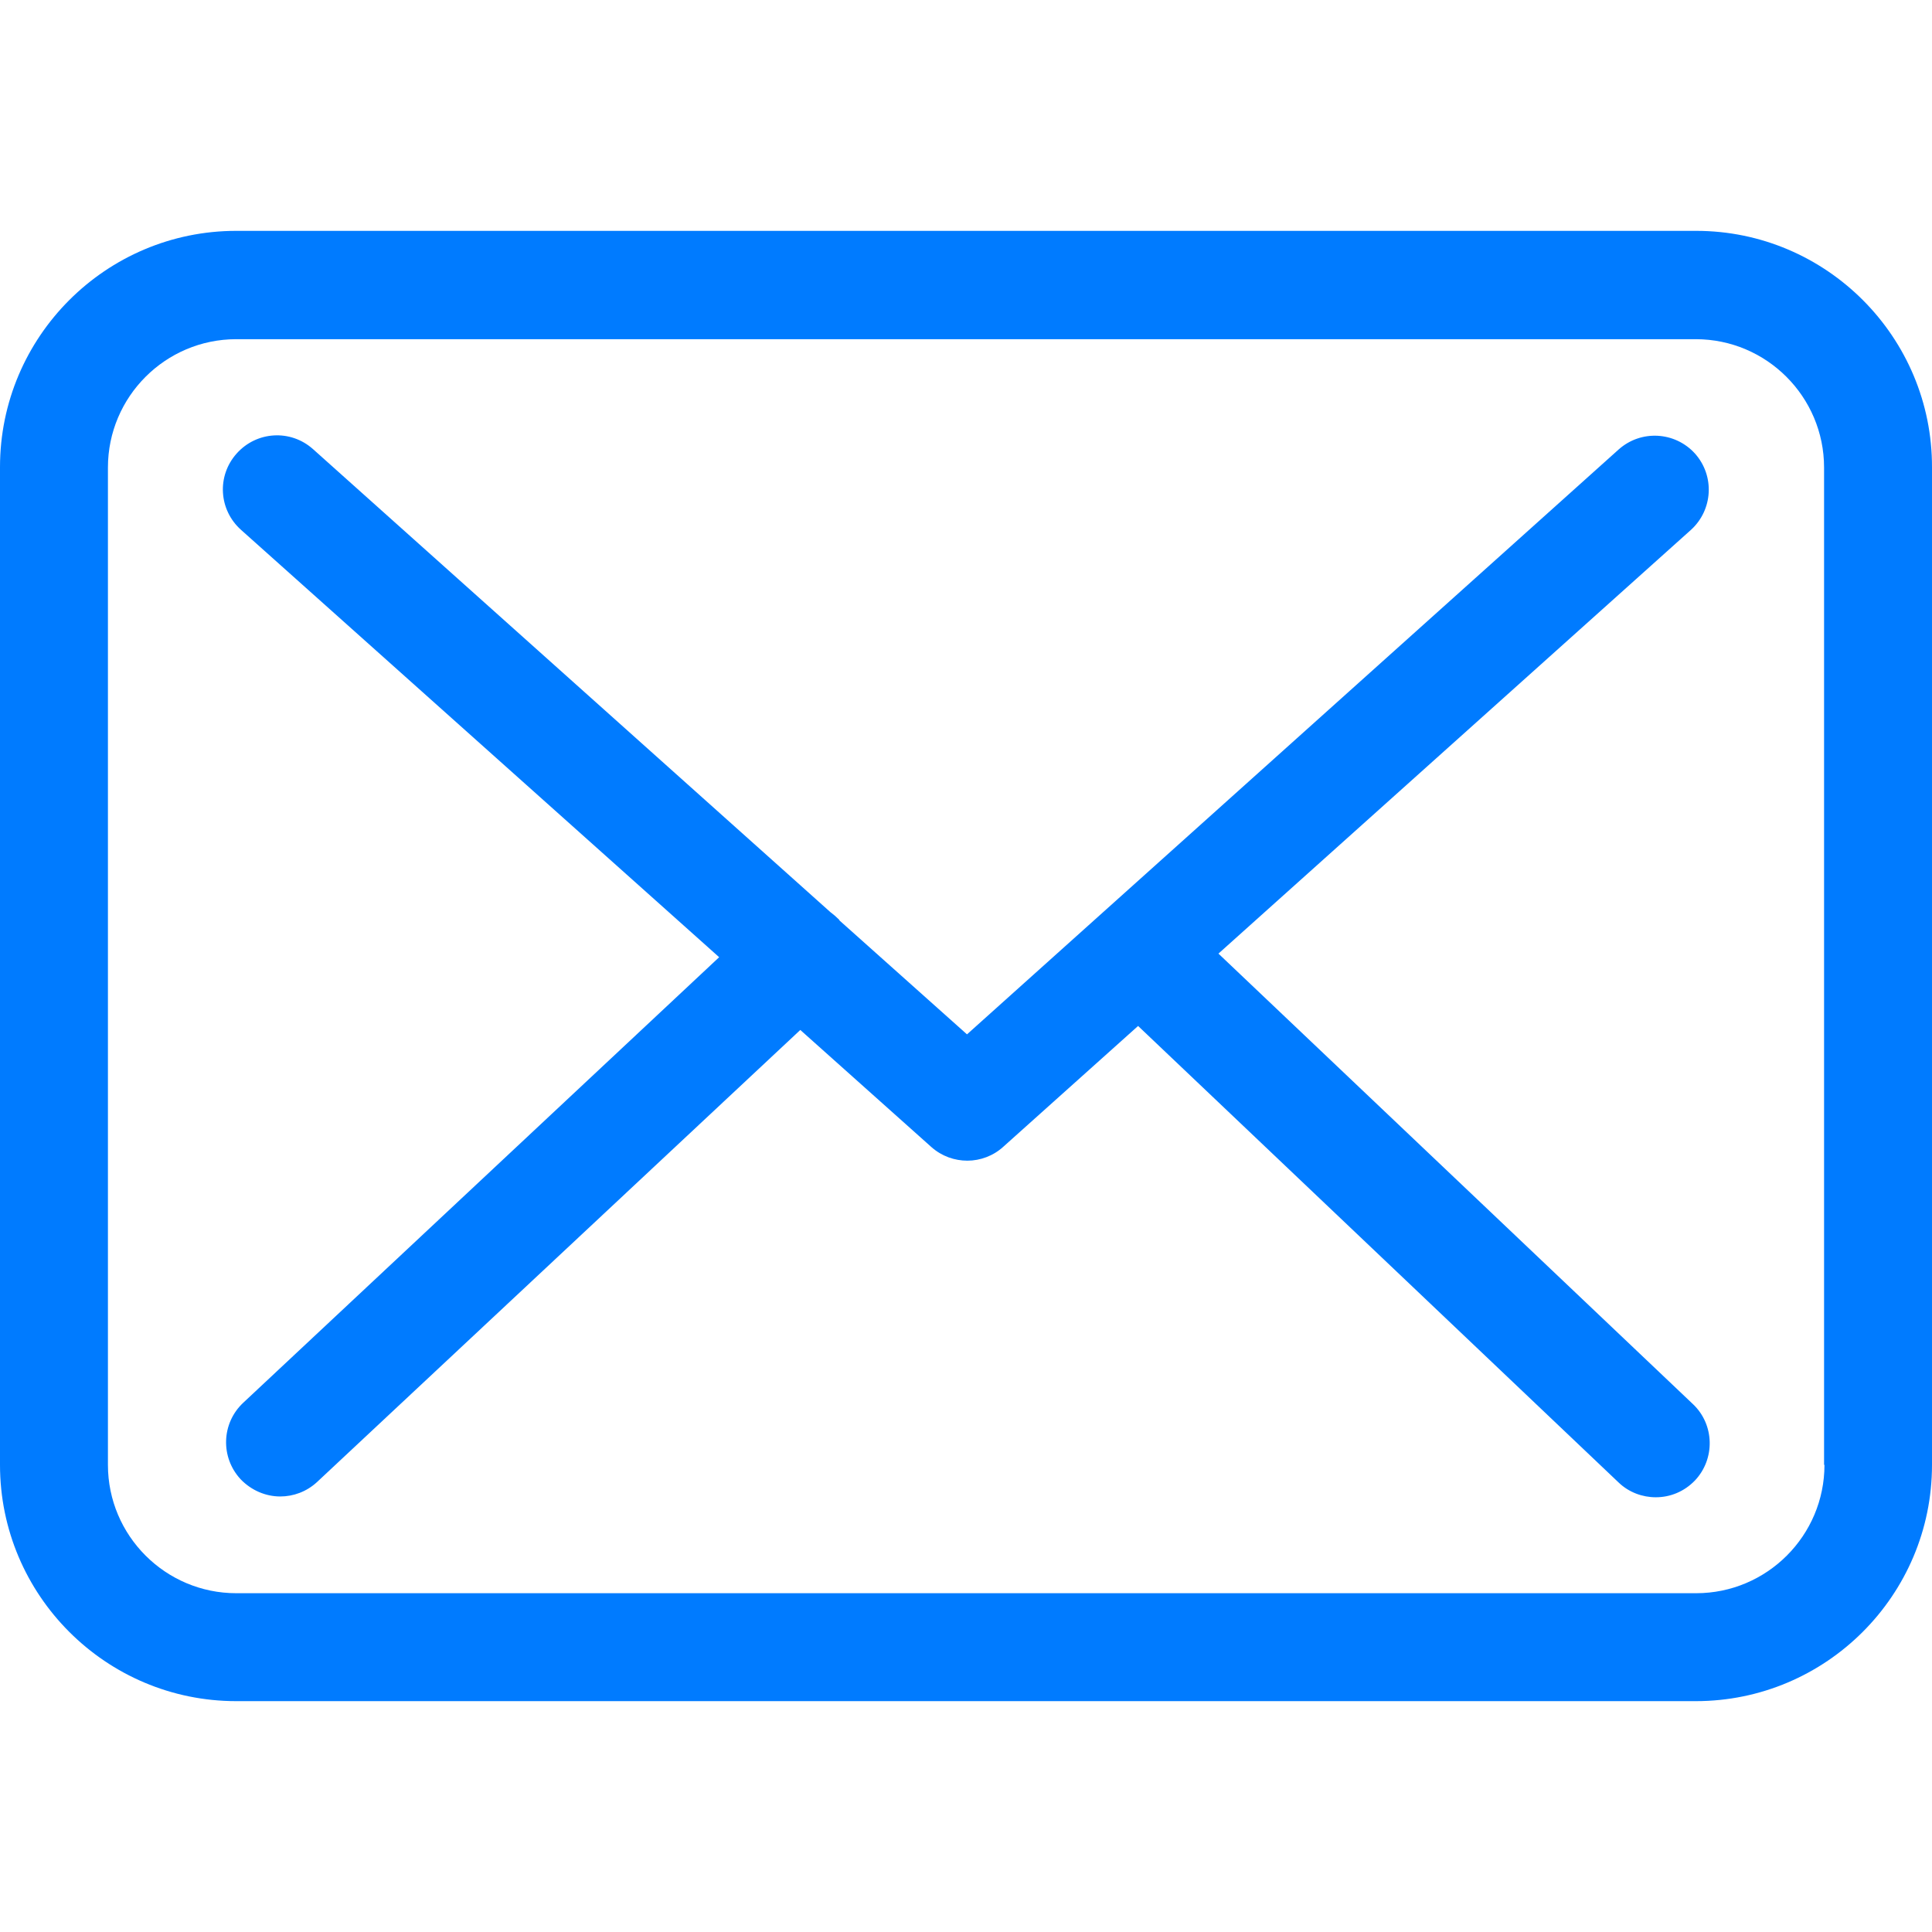
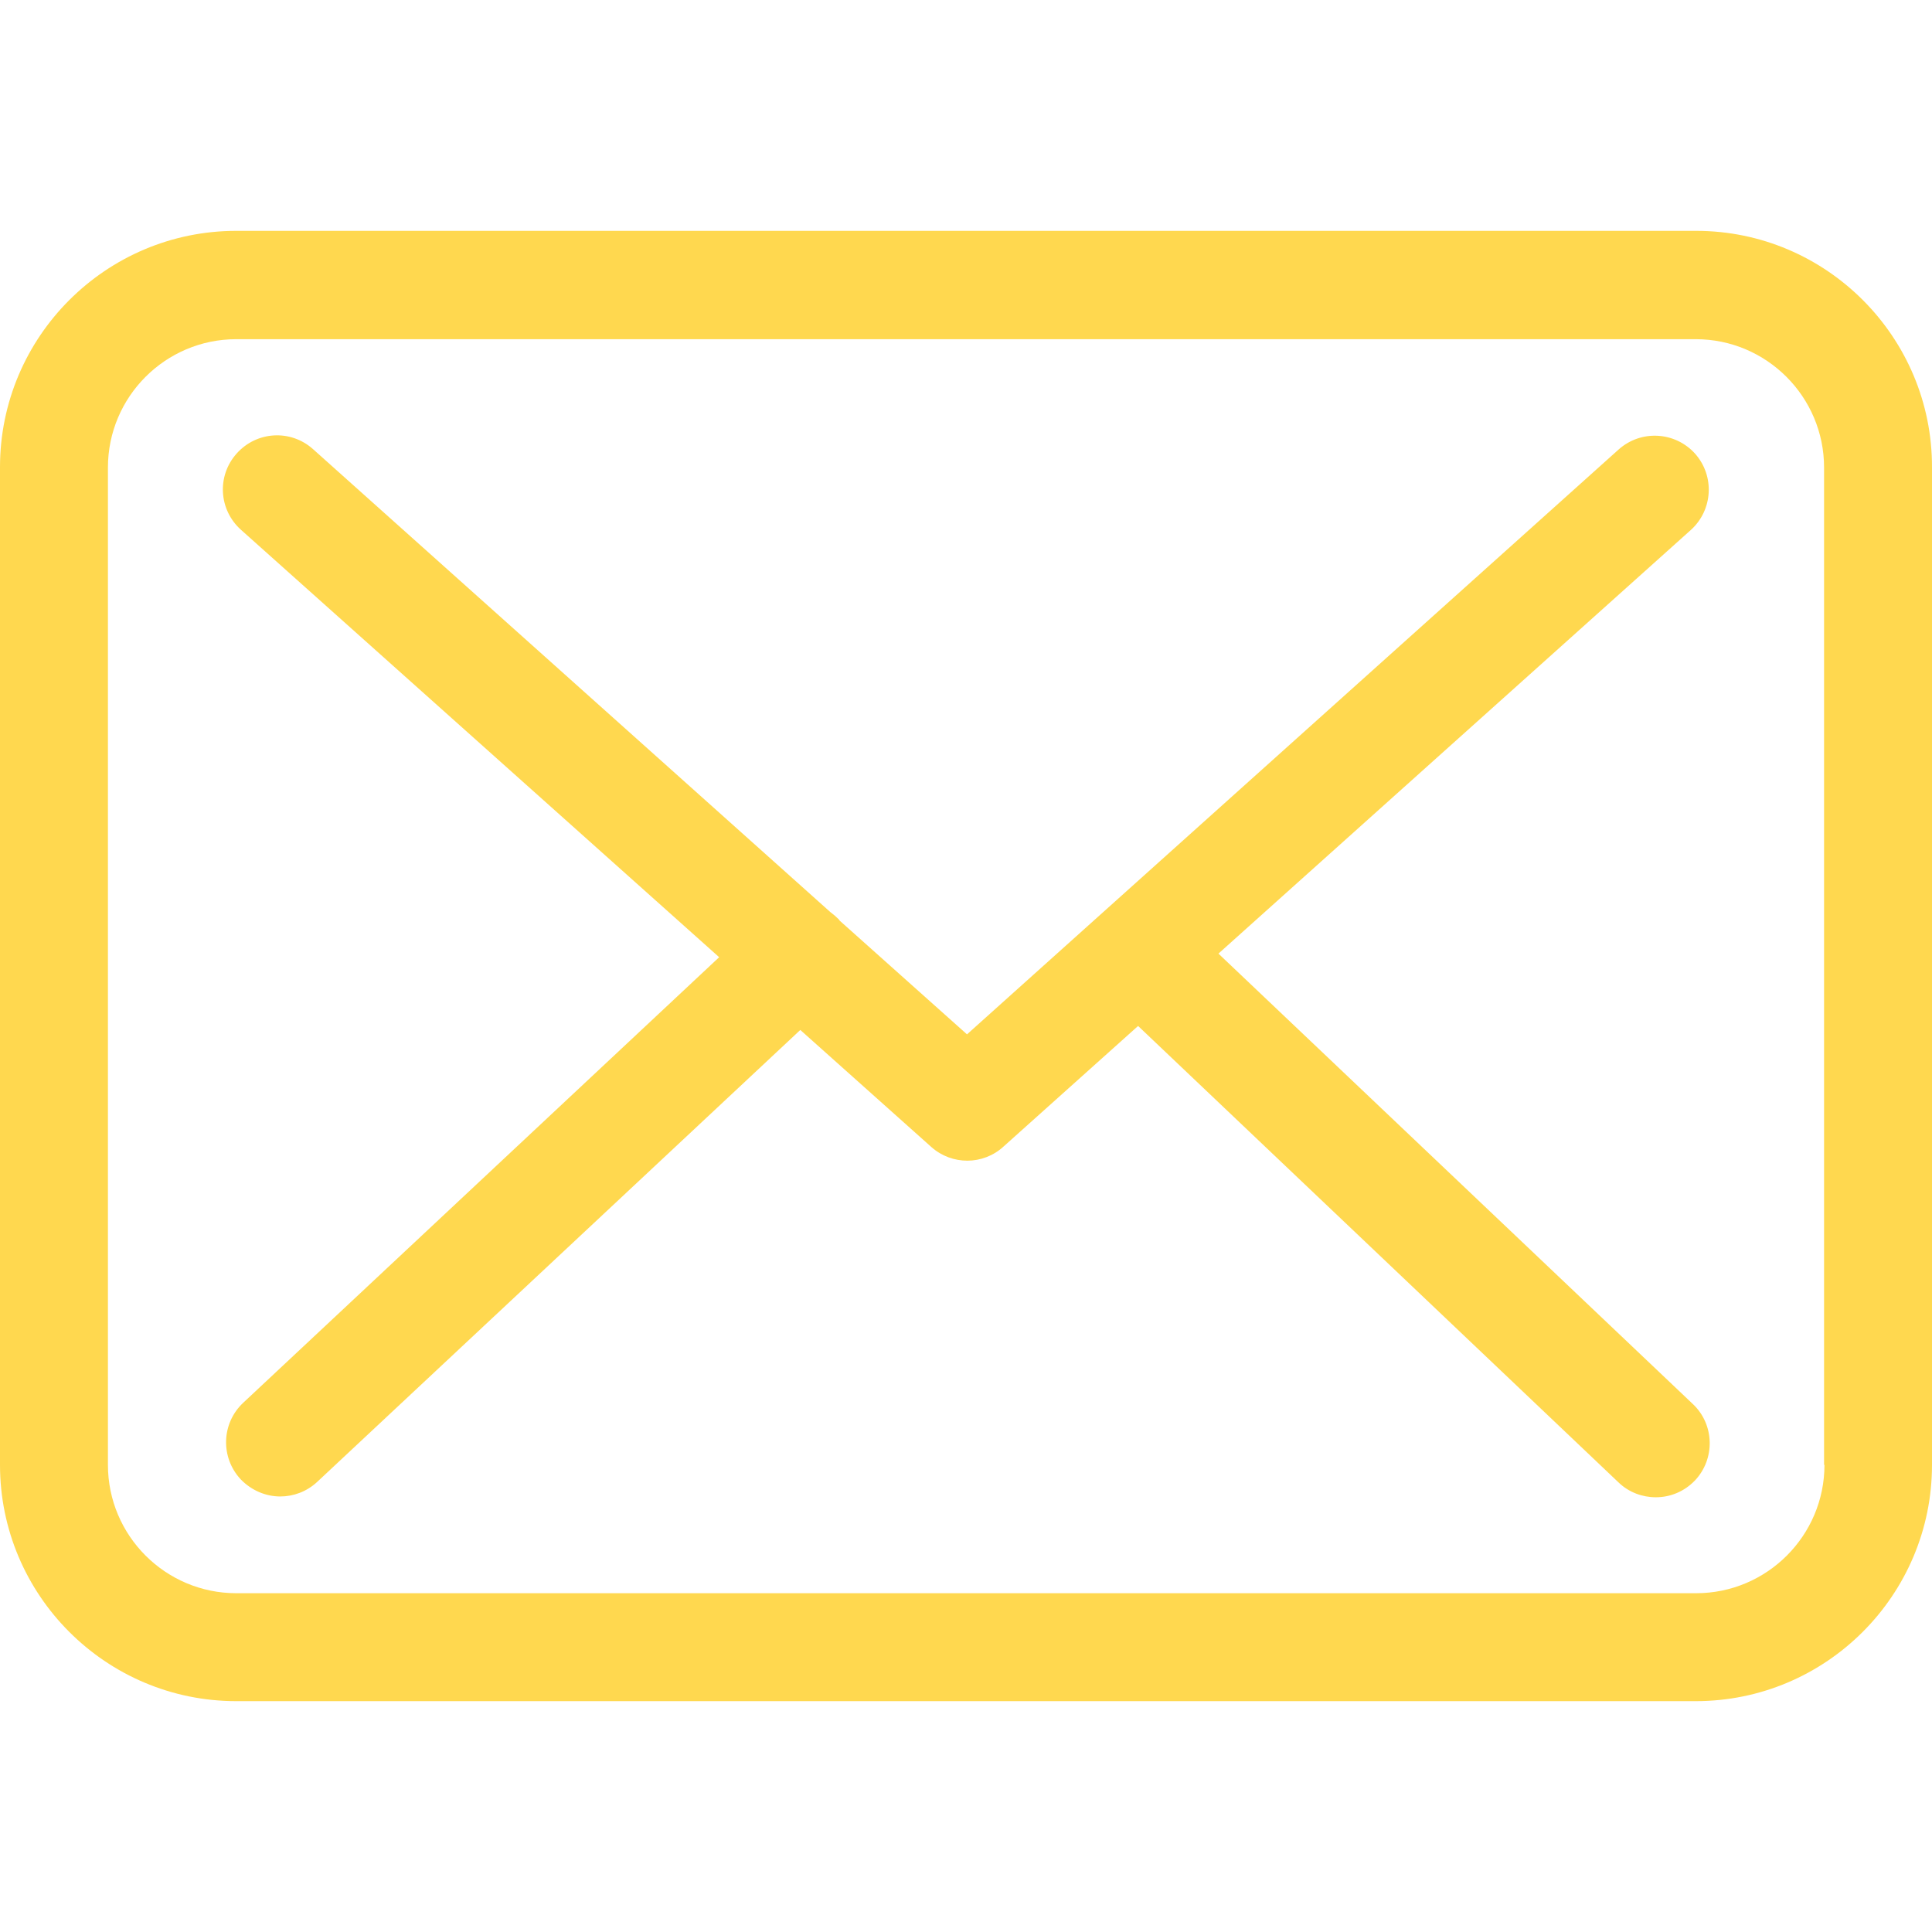
- <svg xmlns="http://www.w3.org/2000/svg" version="1.1" id="Capa_1" x="0px" y="0px" viewBox="0 0 483.3 483.3" fill="#007BFF" style="enable-background:new 0 0 483.3 483.3;" xml:space="preserve">
+ <svg xmlns="http://www.w3.org/2000/svg" version="1.1" id="Capa_1" x="0px" y="0px" viewBox="0 0 483.3 483.3" fill="#FFD84F" style="enable-background:new 0 0 483.3 483.3;" xml:space="preserve">
  <g>
    <g>
      <path d="M424.3,57.75H59.1c-32.6,0-59.1,26.5-59.1,59.1v249.6c0,32.6,26.5,59.1,59.1,59.1h365.1c32.6,0,59.1-26.5,59.1-59.1    v-249.5C483.4,84.35,456.9,57.75,424.3,57.75z M456.4,366.45c0,17.7-14.4,32.1-32.1,32.1H59.1c-17.7,0-32.1-14.4-32.1-32.1v-249.5    c0-17.7,14.4-32.1,32.1-32.1h365.1c17.7,0,32.1,14.4,32.1,32.1v249.5H456.4z" />
      <path d="M304.8,238.55l118.2-106c5.5-5,6-13.5,1-19.1c-5-5.5-13.5-6-19.1-1l-163,146.3l-31.8-28.4c-0.1-0.1-0.2-0.2-0.2-0.3    c-0.7-0.7-1.4-1.3-2.2-1.9L78.3,112.35c-5.6-5-14.1-4.5-19.1,1.1c-5,5.6-4.5,14.1,1.1,19.1l119.6,106.9L60.8,350.95    c-5.4,5.1-5.7,13.6-0.6,19.1c2.7,2.8,6.3,4.3,9.9,4.3c3.3,0,6.6-1.2,9.2-3.6l120.9-113.1l32.8,29.3c2.6,2.3,5.8,3.4,9,3.4    c3.2,0,6.5-1.2,9-3.5l33.7-30.2l120.2,114.2c2.6,2.5,6,3.7,9.3,3.7c3.6,0,7.1-1.4,9.8-4.2c5.1-5.4,4.9-14-0.5-19.1L304.8,238.55z" />
    </g>
  </g>
  <g>
</g>
  <g>
</g>
  <g>
</g>
  <g>
</g>
  <g>
</g>
  <g>
</g>
  <g>
</g>
  <g>
</g>
  <g>
</g>
  <g>
</g>
  <g>
</g>
  <g>
</g>
  <g>
</g>
  <g>
</g>
  <g>
</g>
</svg>
